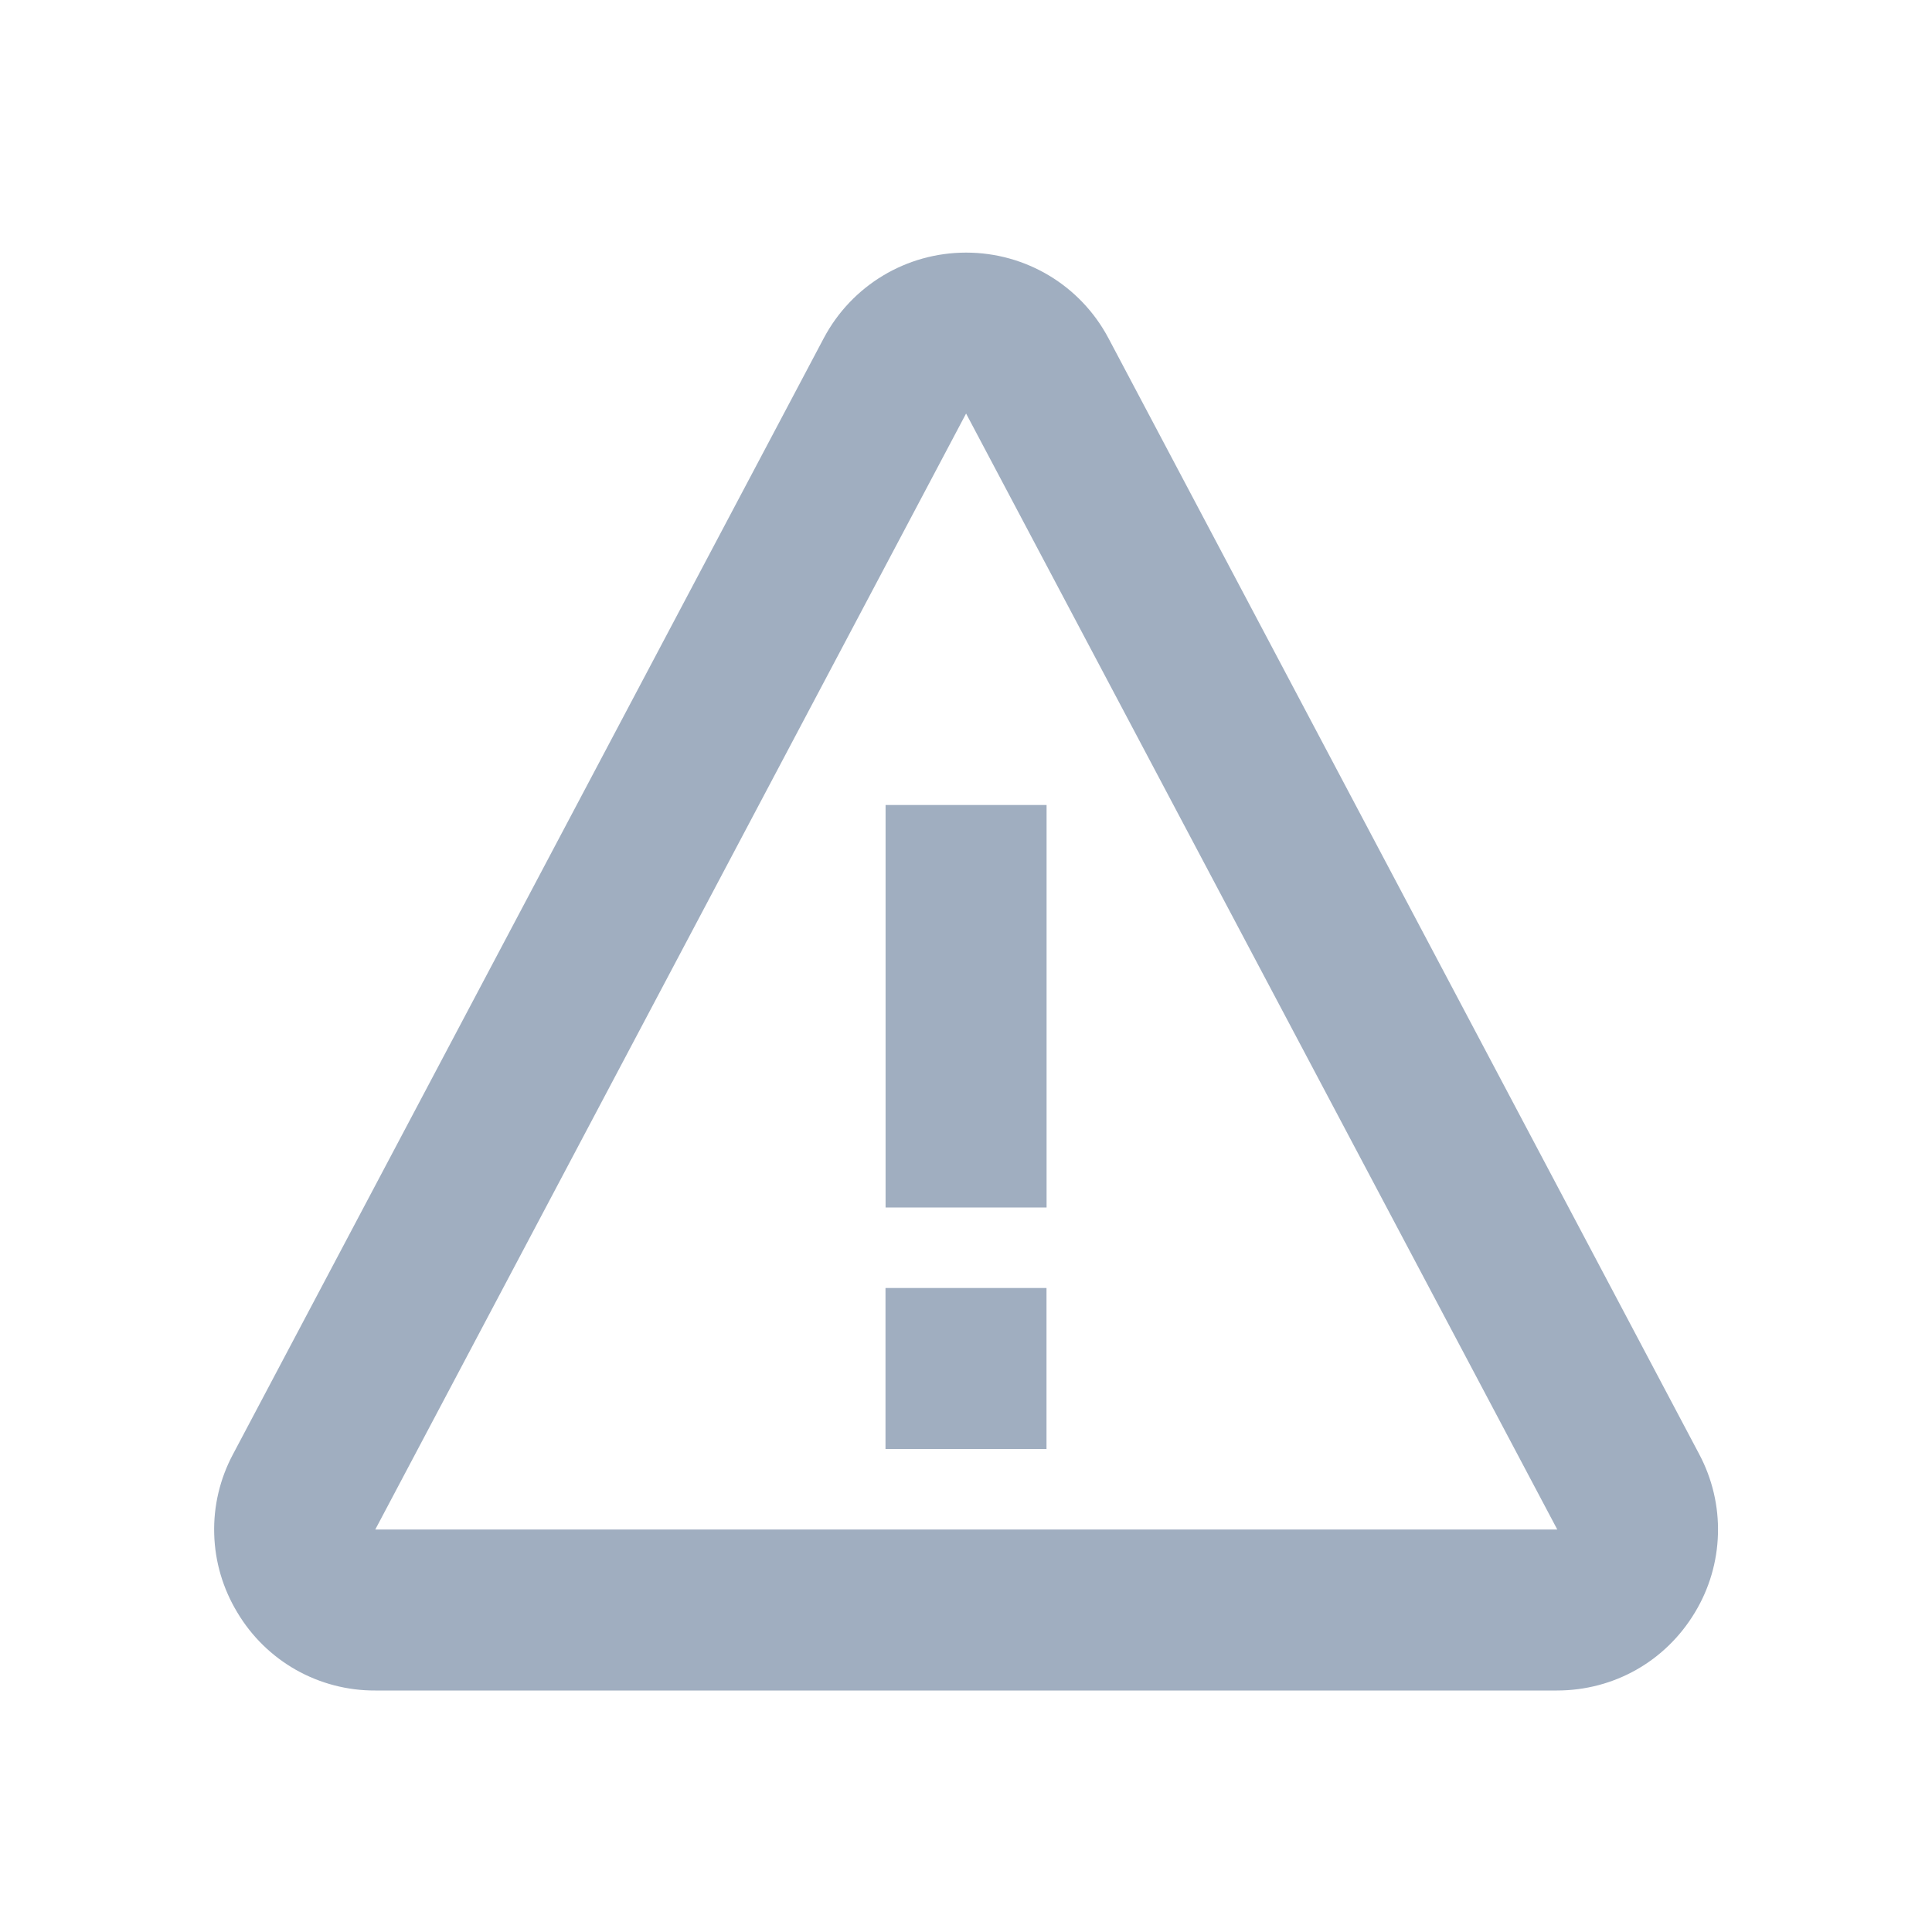
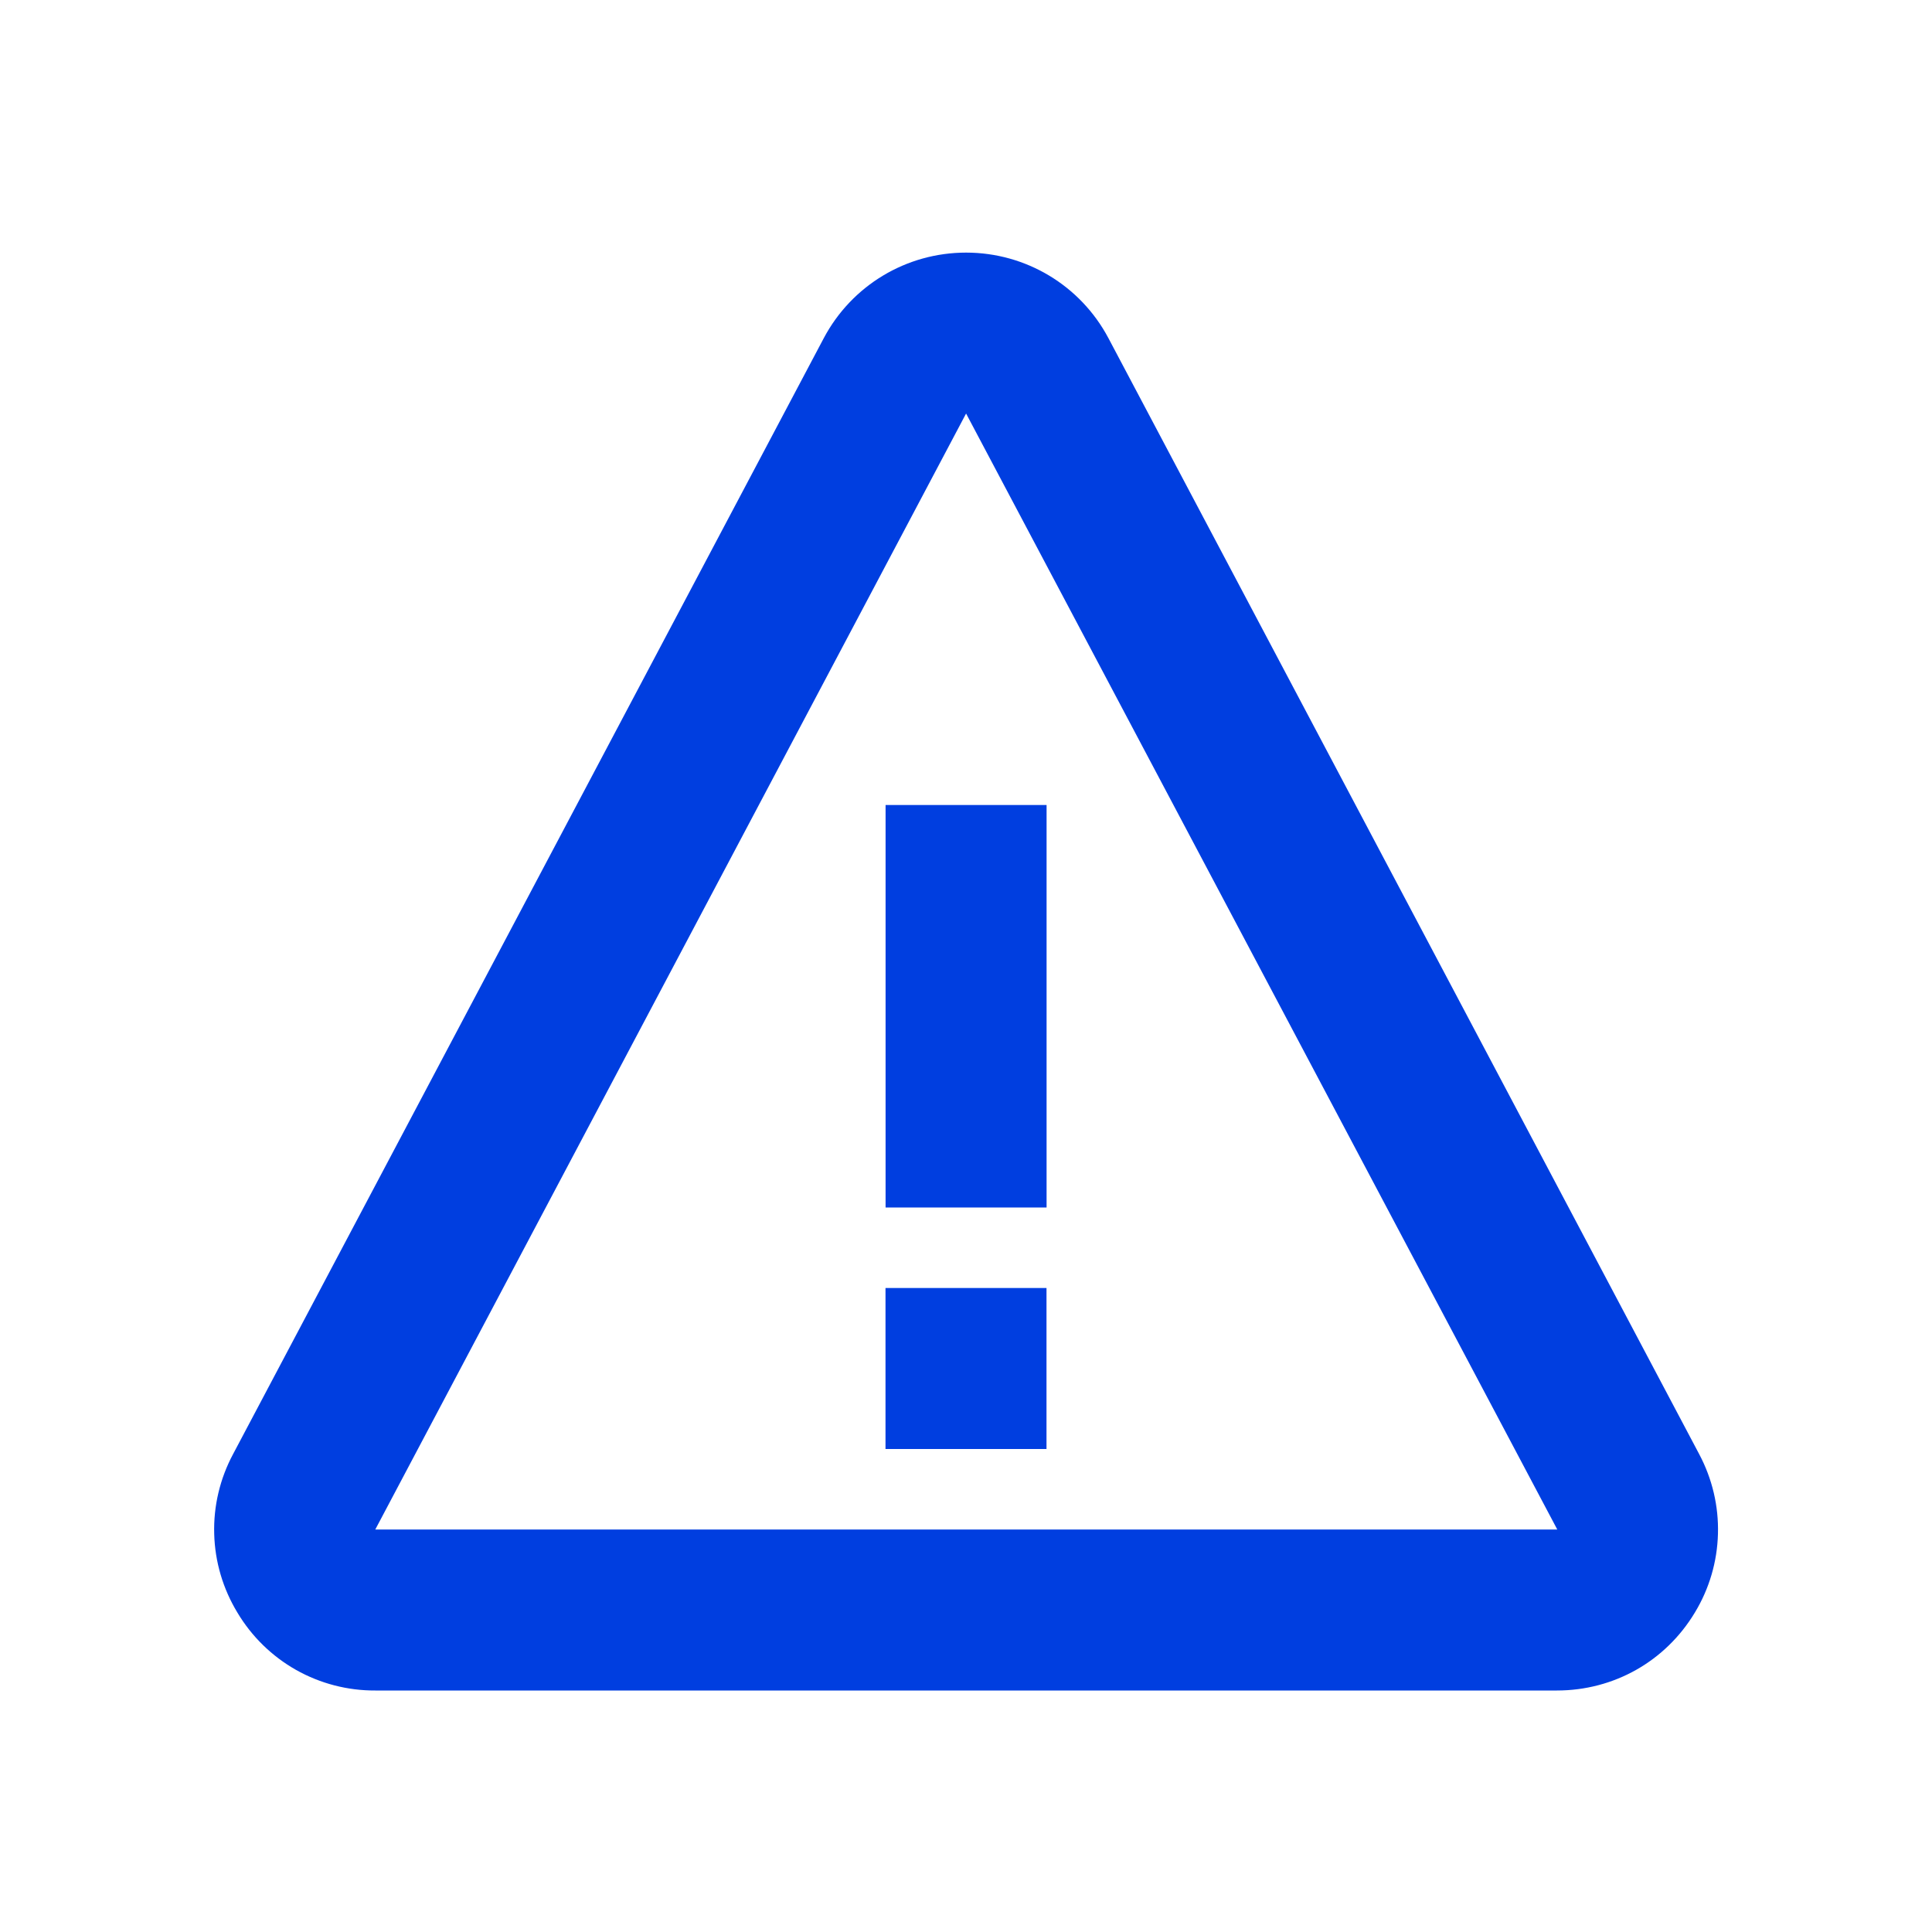
<svg xmlns="http://www.w3.org/2000/svg" width="24" height="24" viewBox="0 0 24 24" fill="none">
-   <path d="M11.001 10H13.001V15H11.001V10ZM11 16H13V18H11V16Z" fill="#A0AEC0" />
-   <path d="M13.769 4.2C13.421 3.545 12.743 3.138 12.001 3.138C11.259 3.138 10.581 3.545 10.233 4.201L2.895 18.064C2.732 18.369 2.651 18.71 2.661 19.055C2.67 19.401 2.77 19.737 2.949 20.032C3.126 20.329 3.377 20.574 3.677 20.744C3.977 20.913 4.317 21.002 4.662 21H19.34C20.048 21 20.689 20.638 21.054 20.032C21.233 19.737 21.332 19.4 21.341 19.055C21.351 18.71 21.27 18.369 21.108 18.064L13.769 4.2ZM4.662 19L12.001 5.137L19.345 19H4.662Z" fill="#A0AEC0" />
+   <path d="M11.001 10H13.001V15H11.001V10ZM11 16H13V18H11V16Z" fill="#003EE0" />
+   <path d="M13.769 4.2C13.421 3.545 12.743 3.138 12.001 3.138C11.259 3.138 10.581 3.545 10.233 4.201L2.895 18.064C2.732 18.369 2.651 18.71 2.661 19.055C2.67 19.401 2.77 19.737 2.949 20.032C3.126 20.329 3.377 20.574 3.677 20.744C3.977 20.913 4.317 21.002 4.662 21H19.34C20.048 21 20.689 20.638 21.054 20.032C21.233 19.737 21.332 19.4 21.341 19.055C21.351 18.71 21.27 18.369 21.108 18.064L13.769 4.2ZM4.662 19L12.001 5.137L19.345 19H4.662Z" fill="#003EE0" />
</svg>
